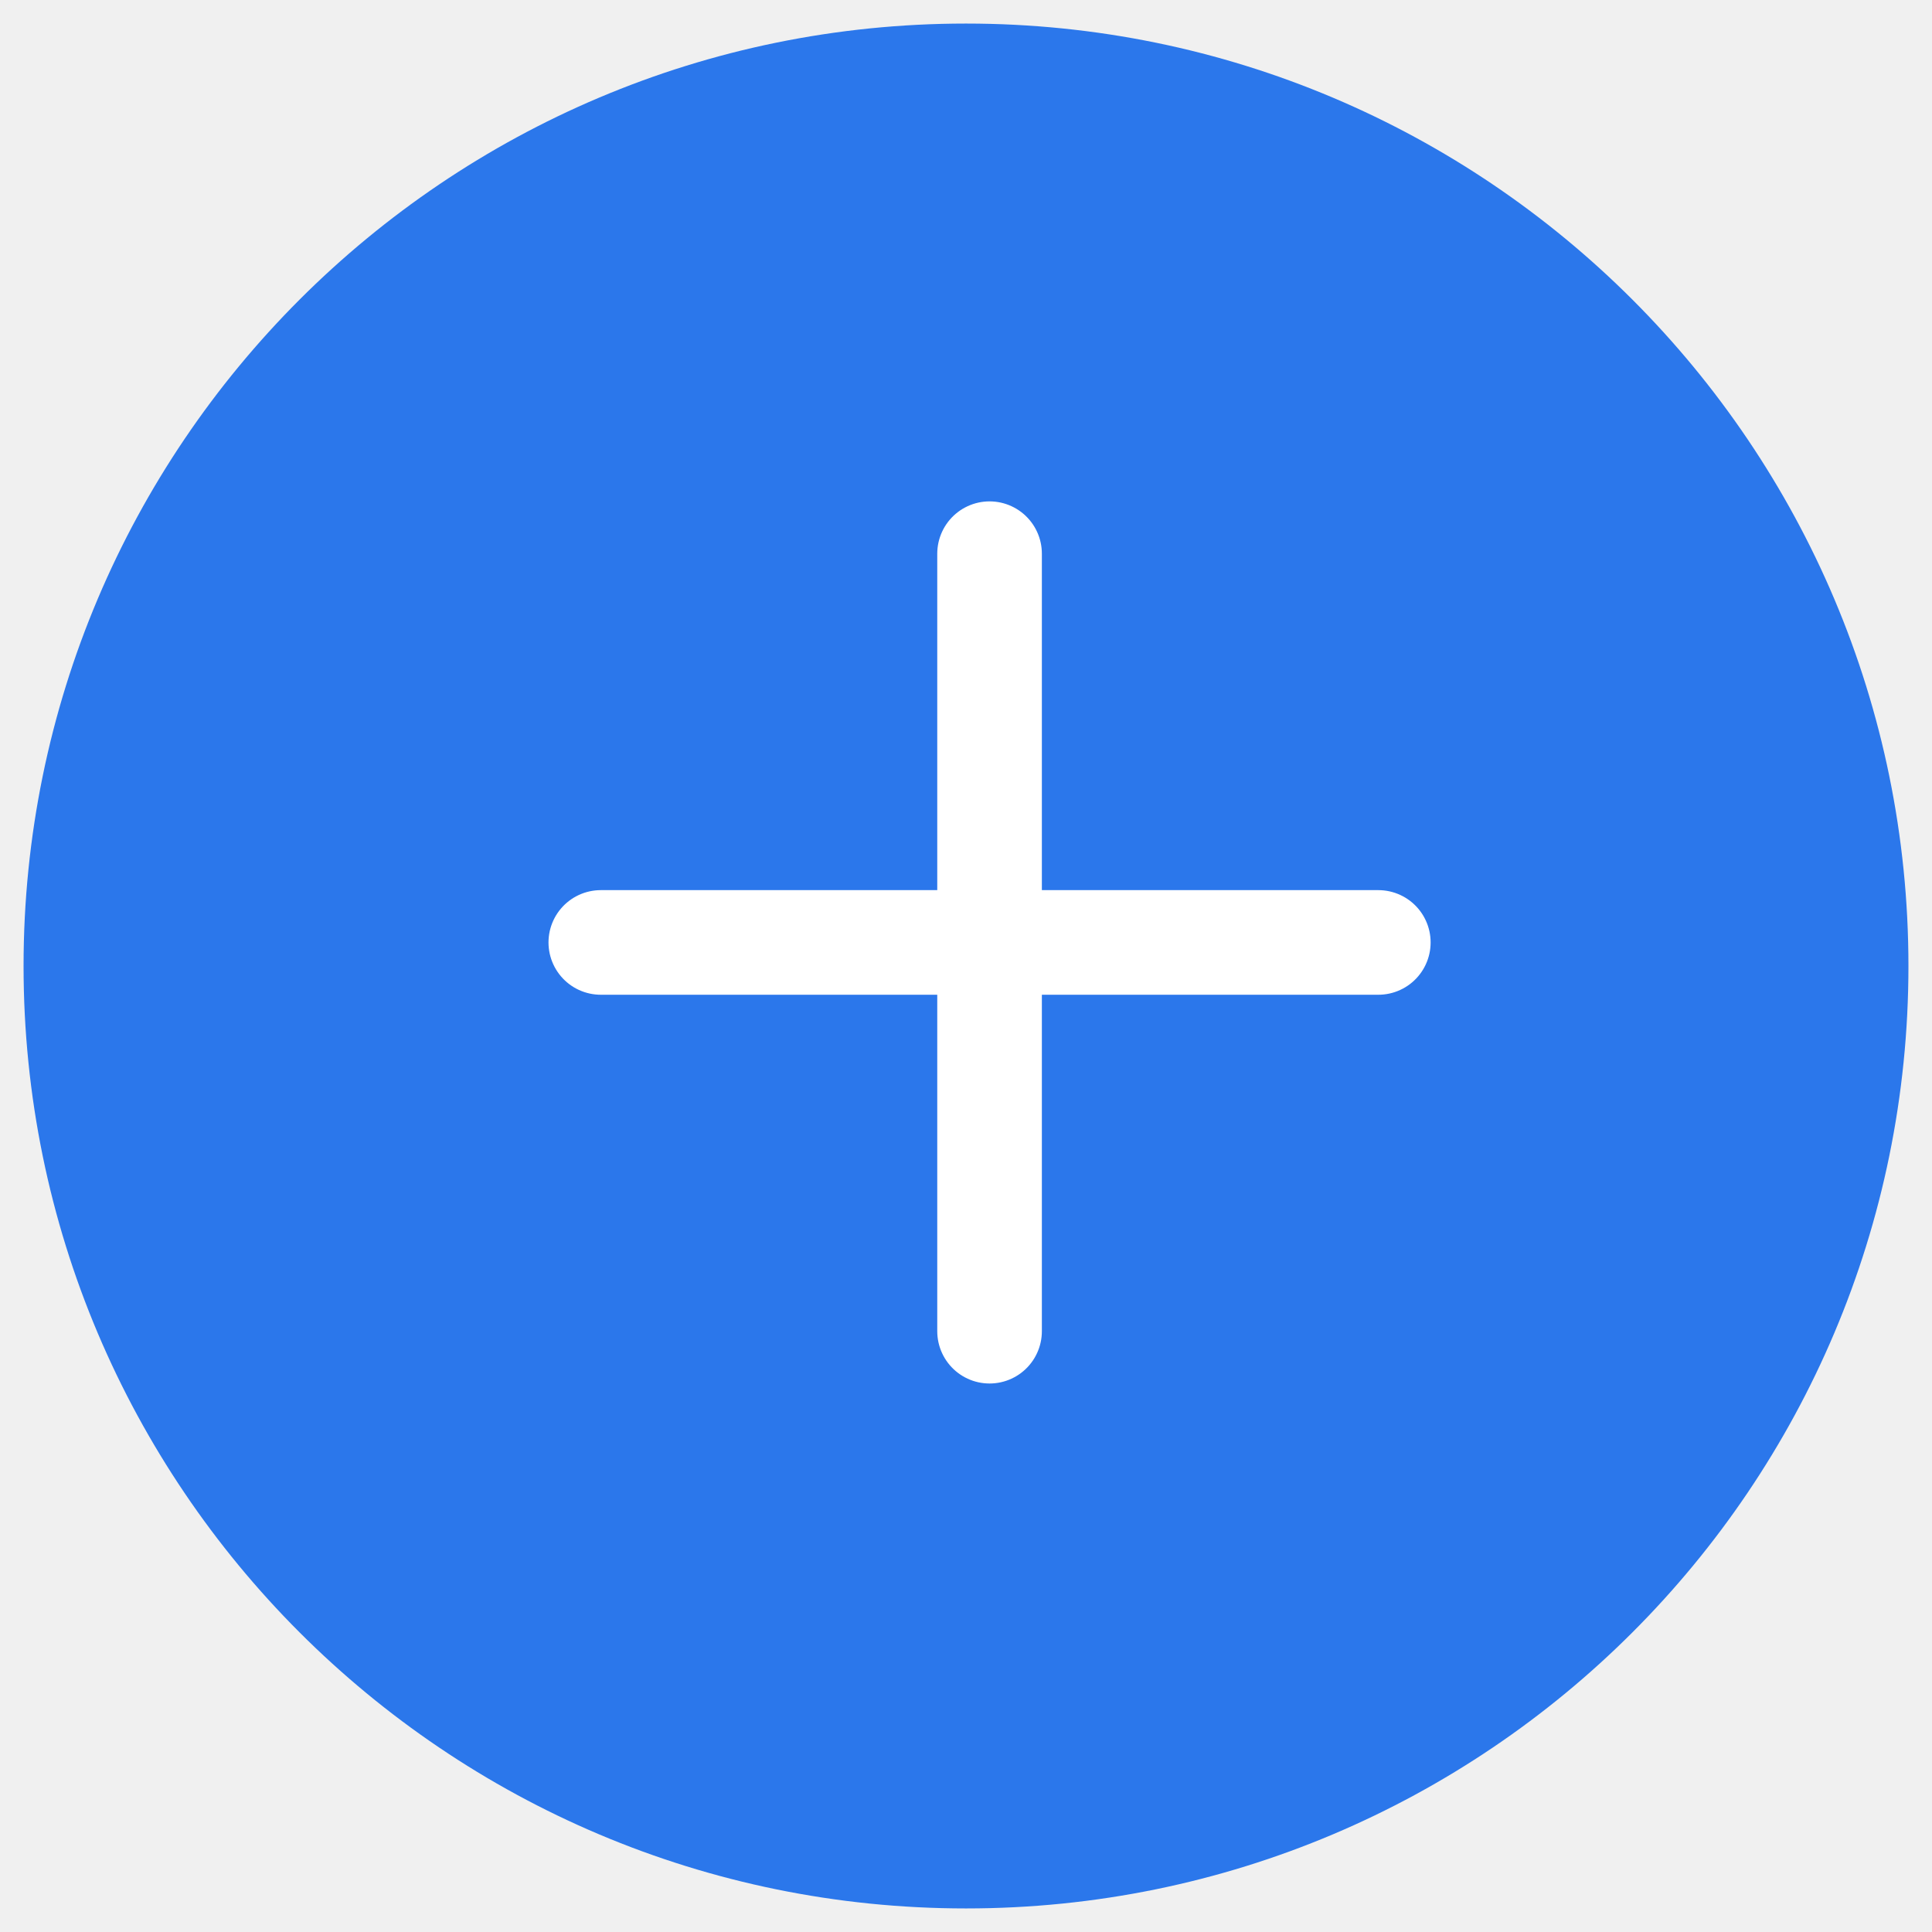
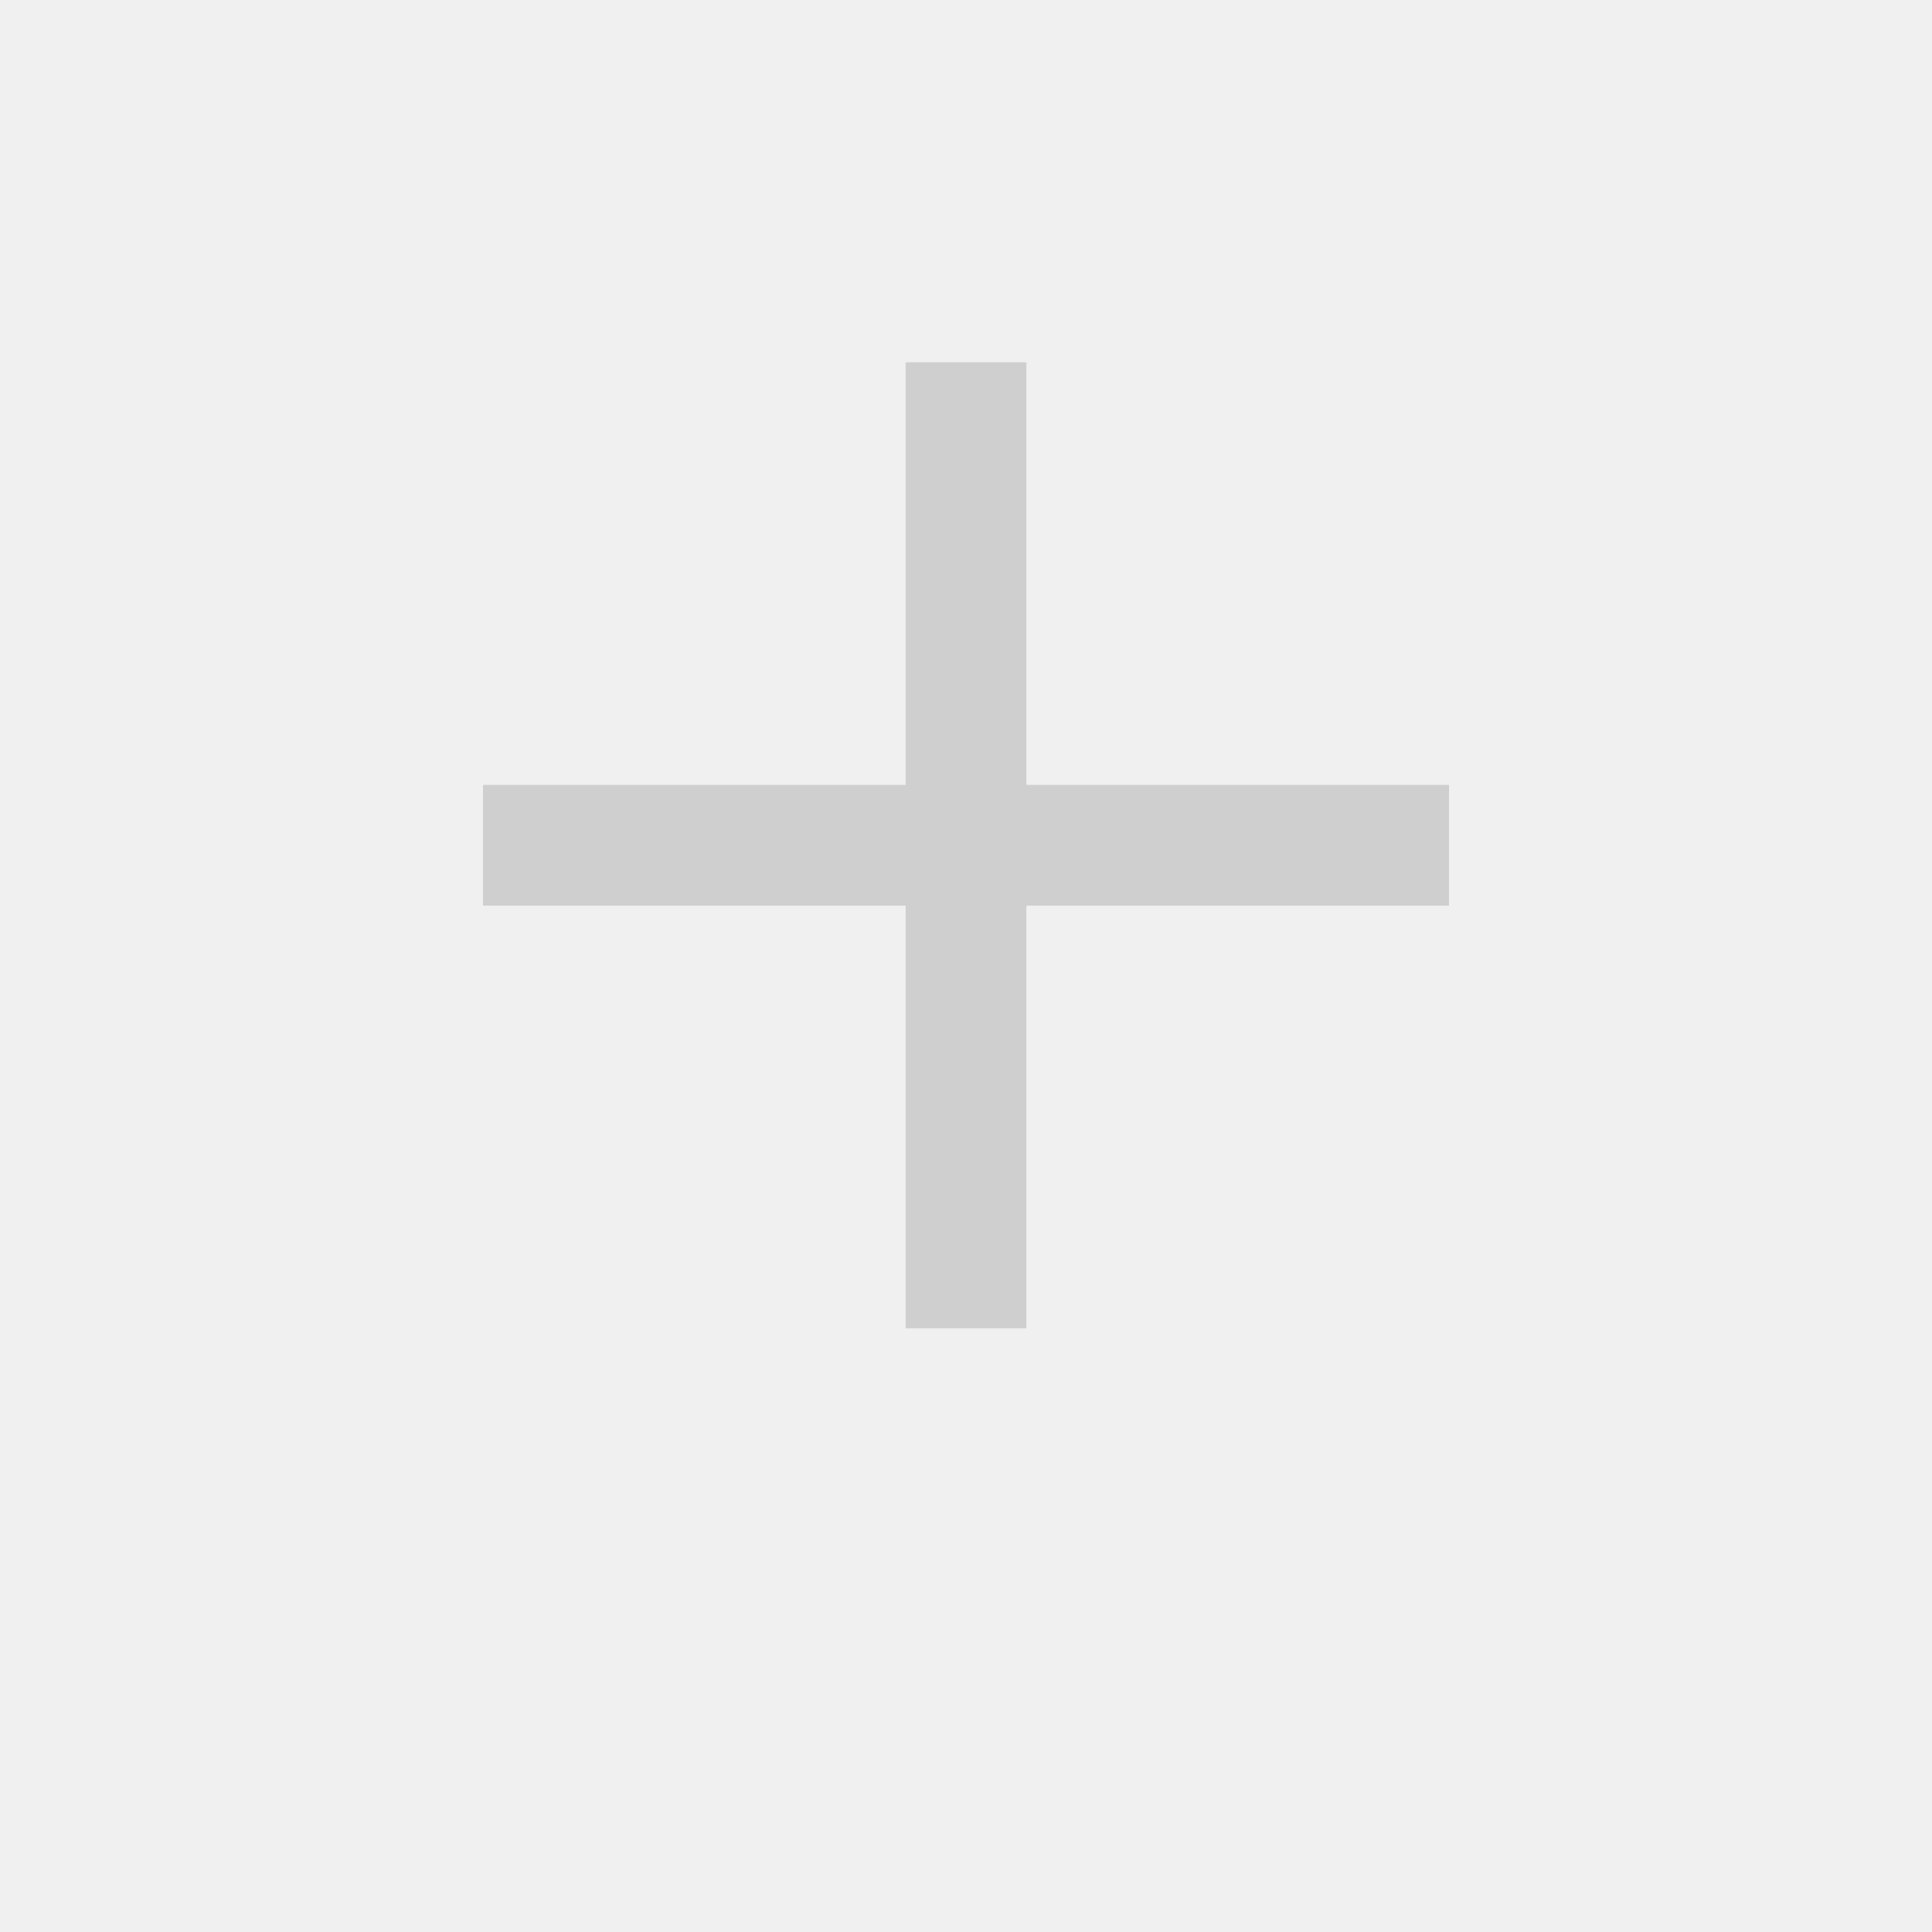
- <svg xmlns="http://www.w3.org/2000/svg" width="41" height="41" viewBox="0 0 41 41" fill="none">
-   <rect x="0.5" y="0.5" width="40" height="40" rx="20" fill="#2B77EB" />
-   <path d="M21 11.75V28.25M29.25 20L12.75 20" stroke="white" stroke-width="2.22" stroke-linecap="round" />
+ <svg xmlns="http://www.w3.org/2000/svg" width="24" height="24" viewBox="0 0 24 24" fill="none">
+   <path d="M6 10.5H18" stroke="#CFCFCF" stroke-width="1.5" />
+   <path d="M12 16.5L12 4.5" stroke="#CFCFCF" stroke-width="1.5" />
</svg>
